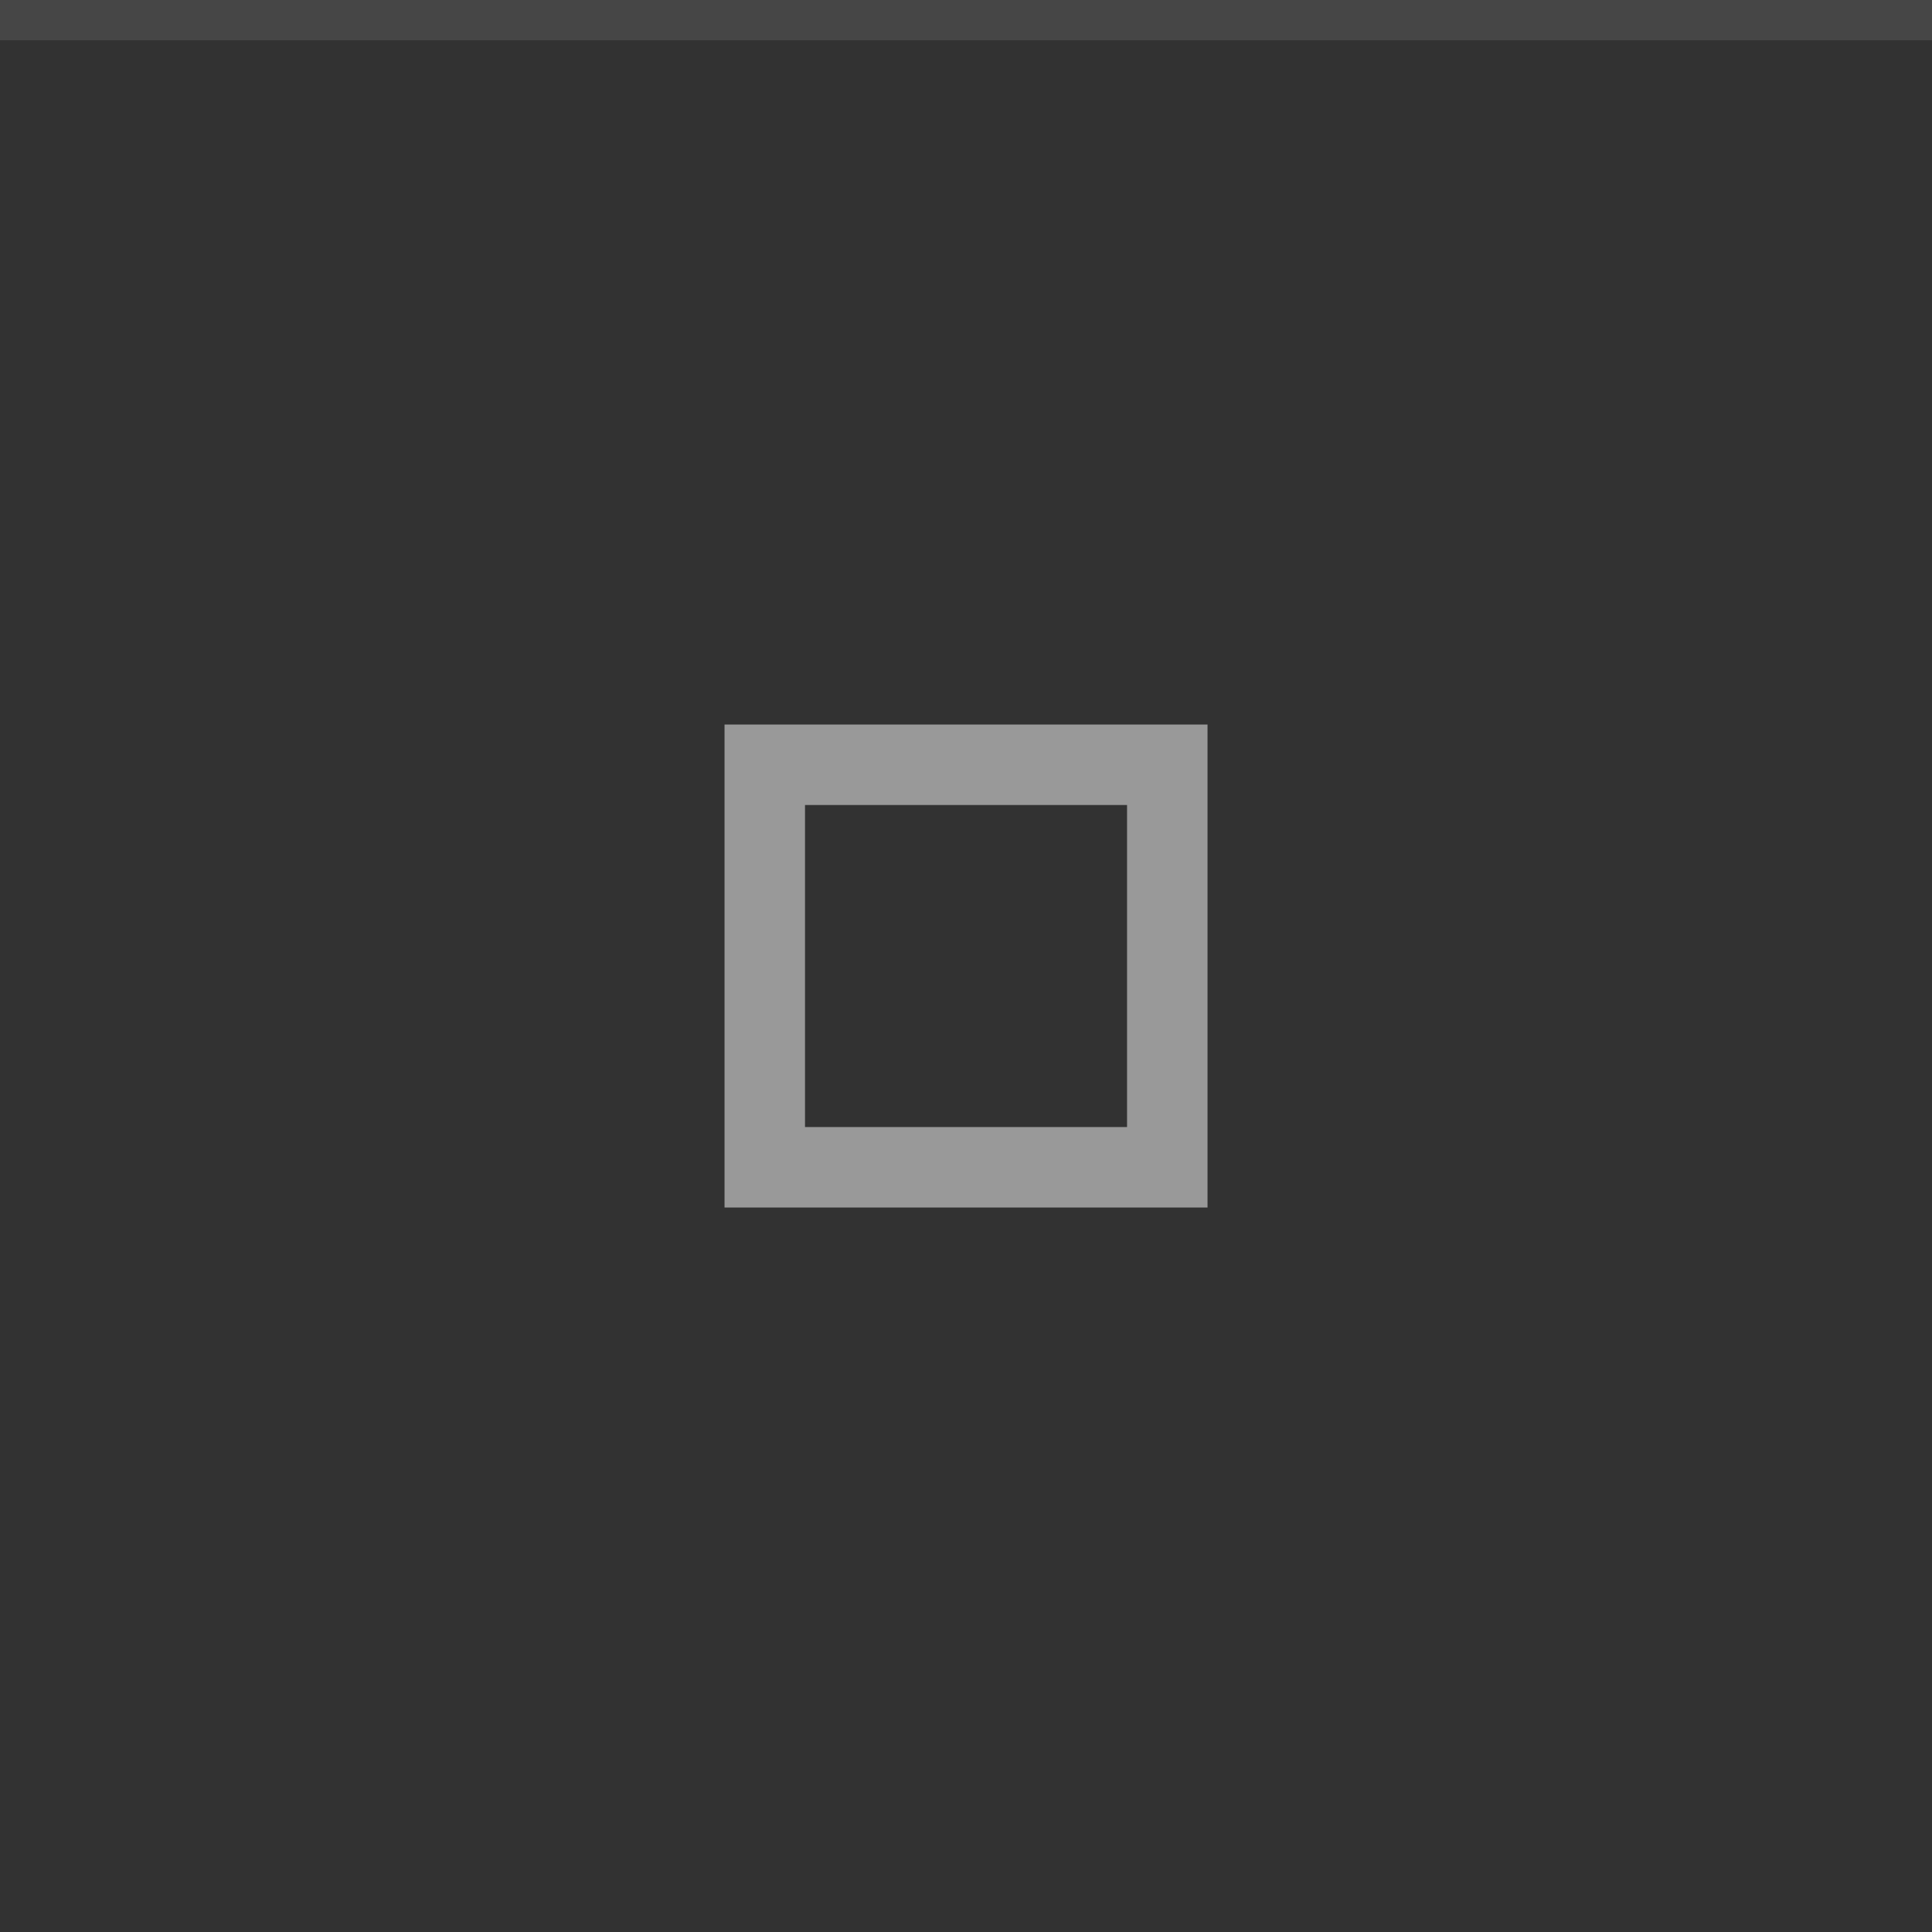
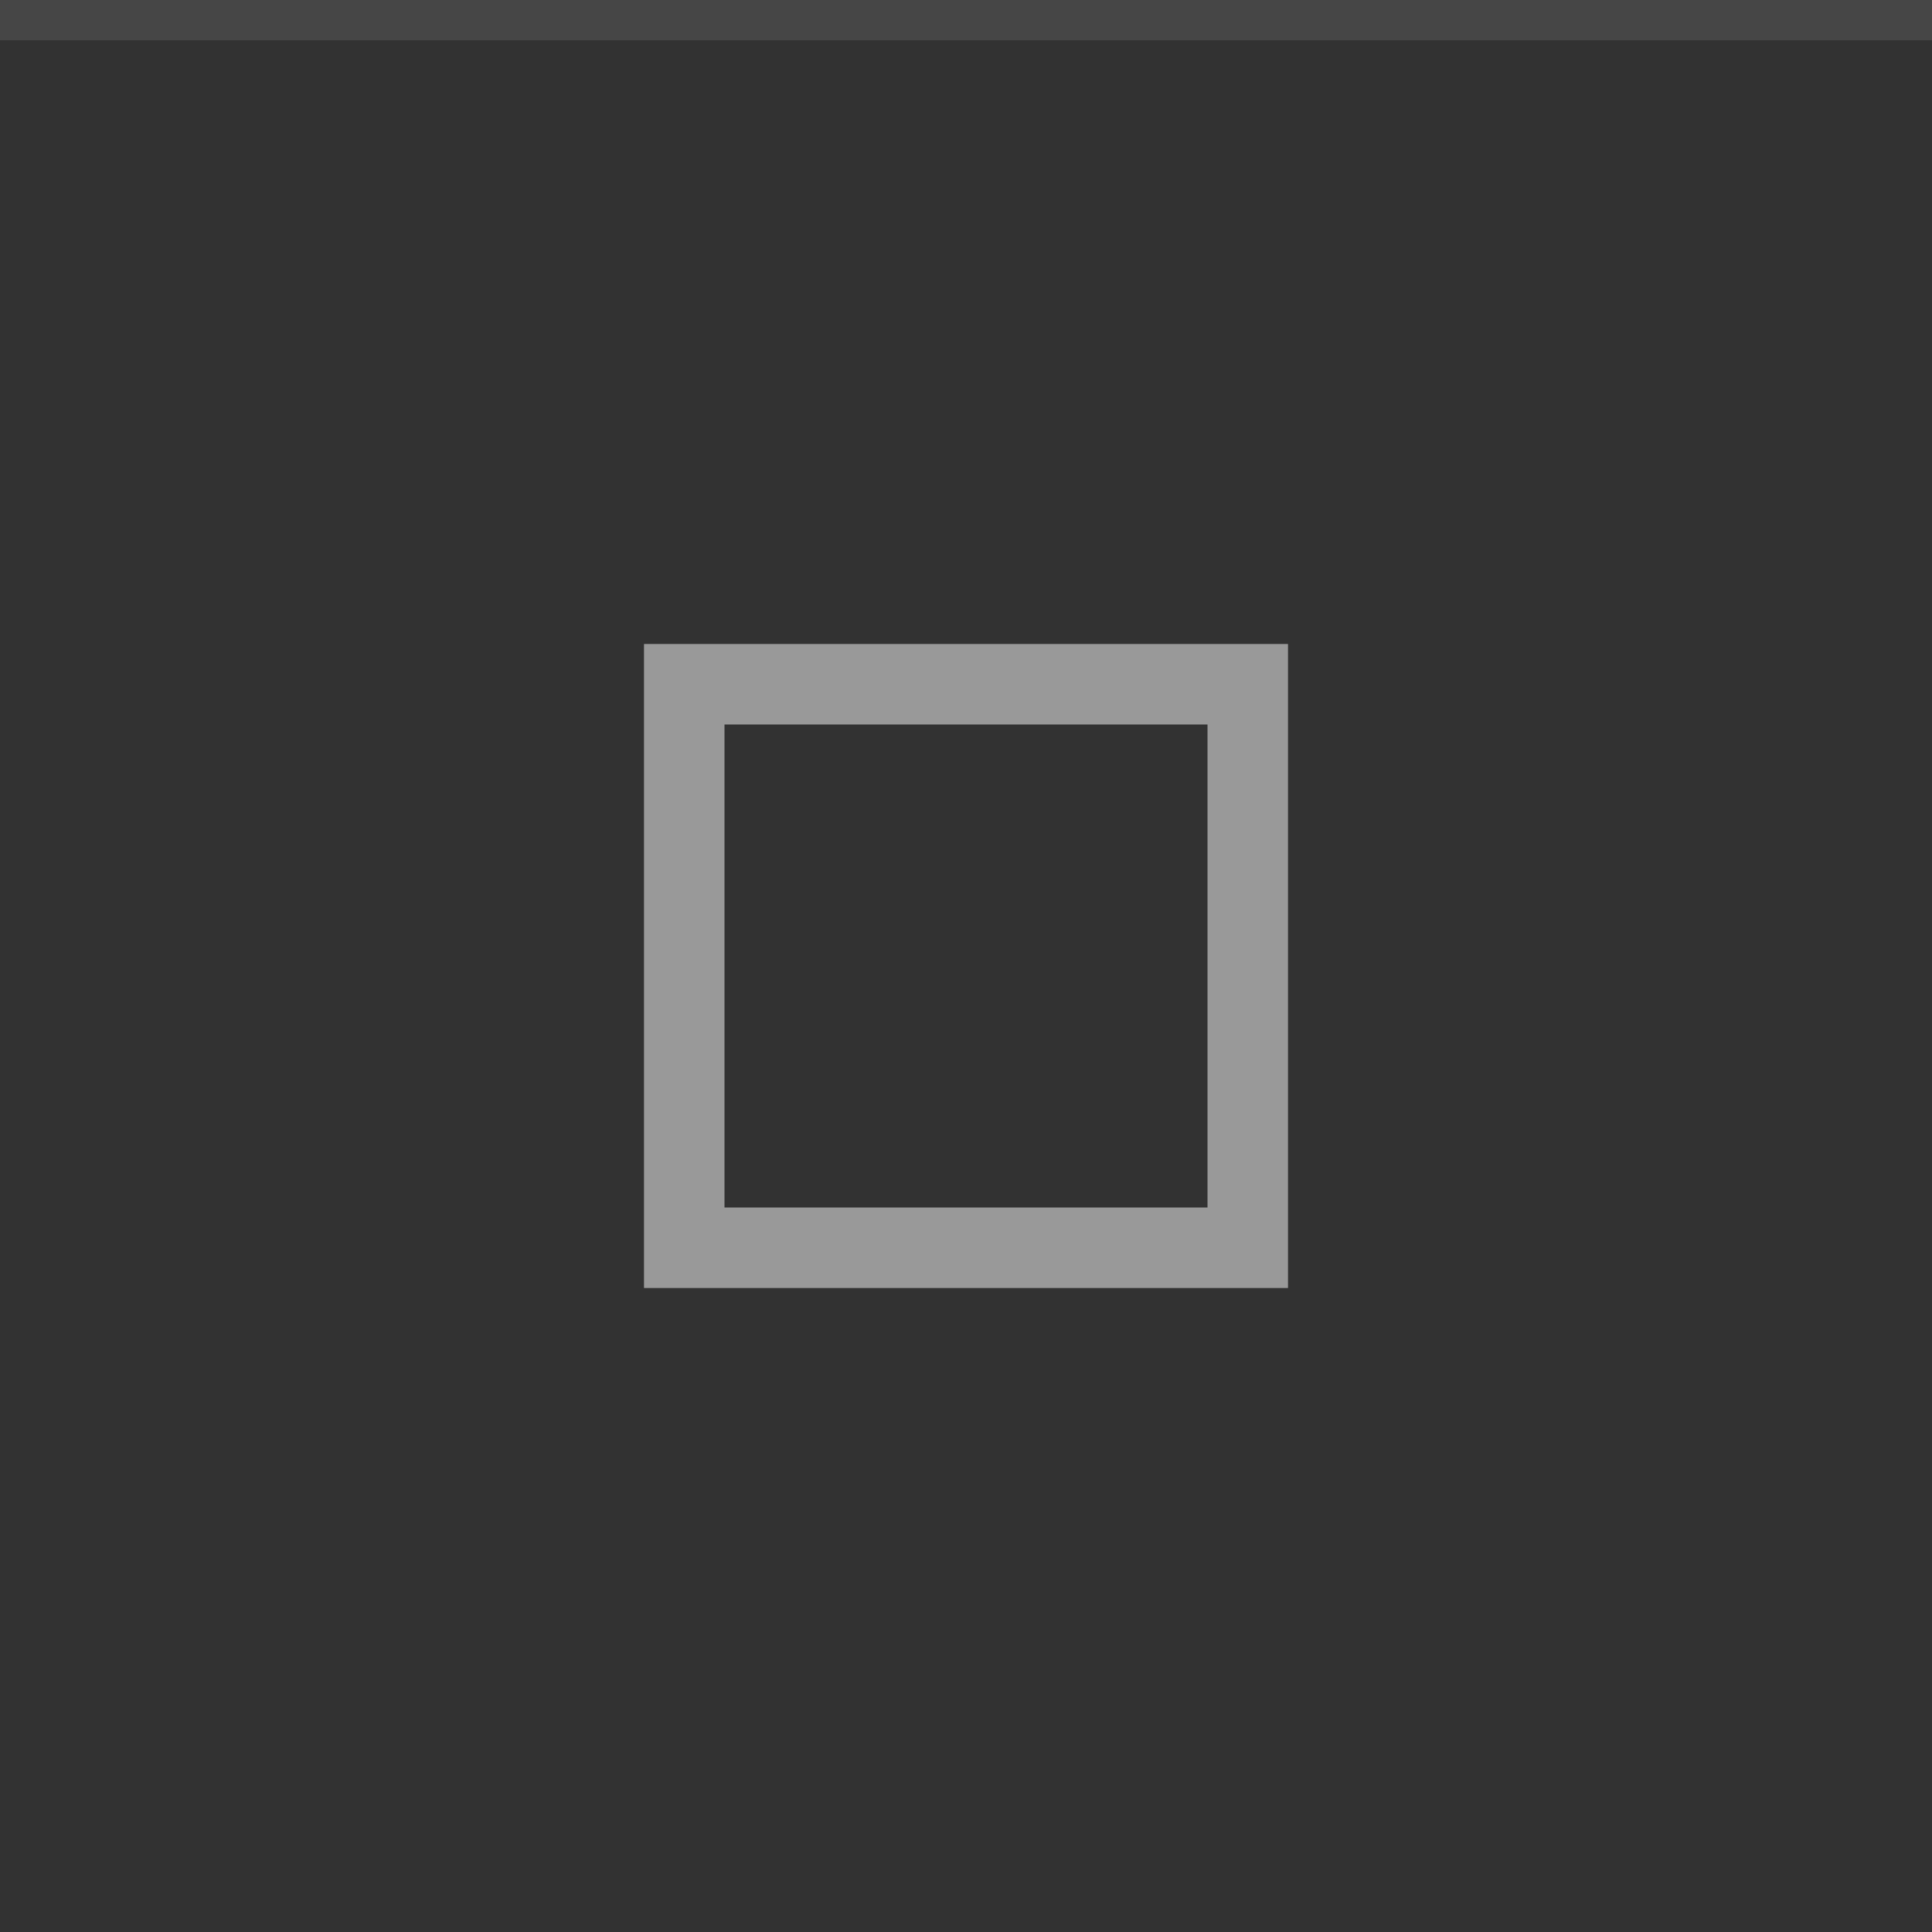
<svg xmlns="http://www.w3.org/2000/svg" width="48" height="48" viewBox="0 0 48 48">
  <rect width="48" height="48" fill="#323232" />
  <rect width="48" height="1" fill="#FFFFFF" fill-opacity="0.1" />
-   <g transform="scale(1.5)" fill="#FFFFFF" opacity="0.5">
-     <circle cx="16" cy="16" r="12" opacity="0" />
-     <rect x="12.667" y="12.667" width="6.667" height="6.667" fill="none" stroke="#FFFFFF" stroke-width="1.333" />
+   <g fill="#FFFFFF" opacity="0.5">
+     <circle cx="24" cy="24" r="18" opacity="0" />
+     <path d="m16 16v16h16V16zm2 2h12v12H18z" />
  </g>
</svg>
